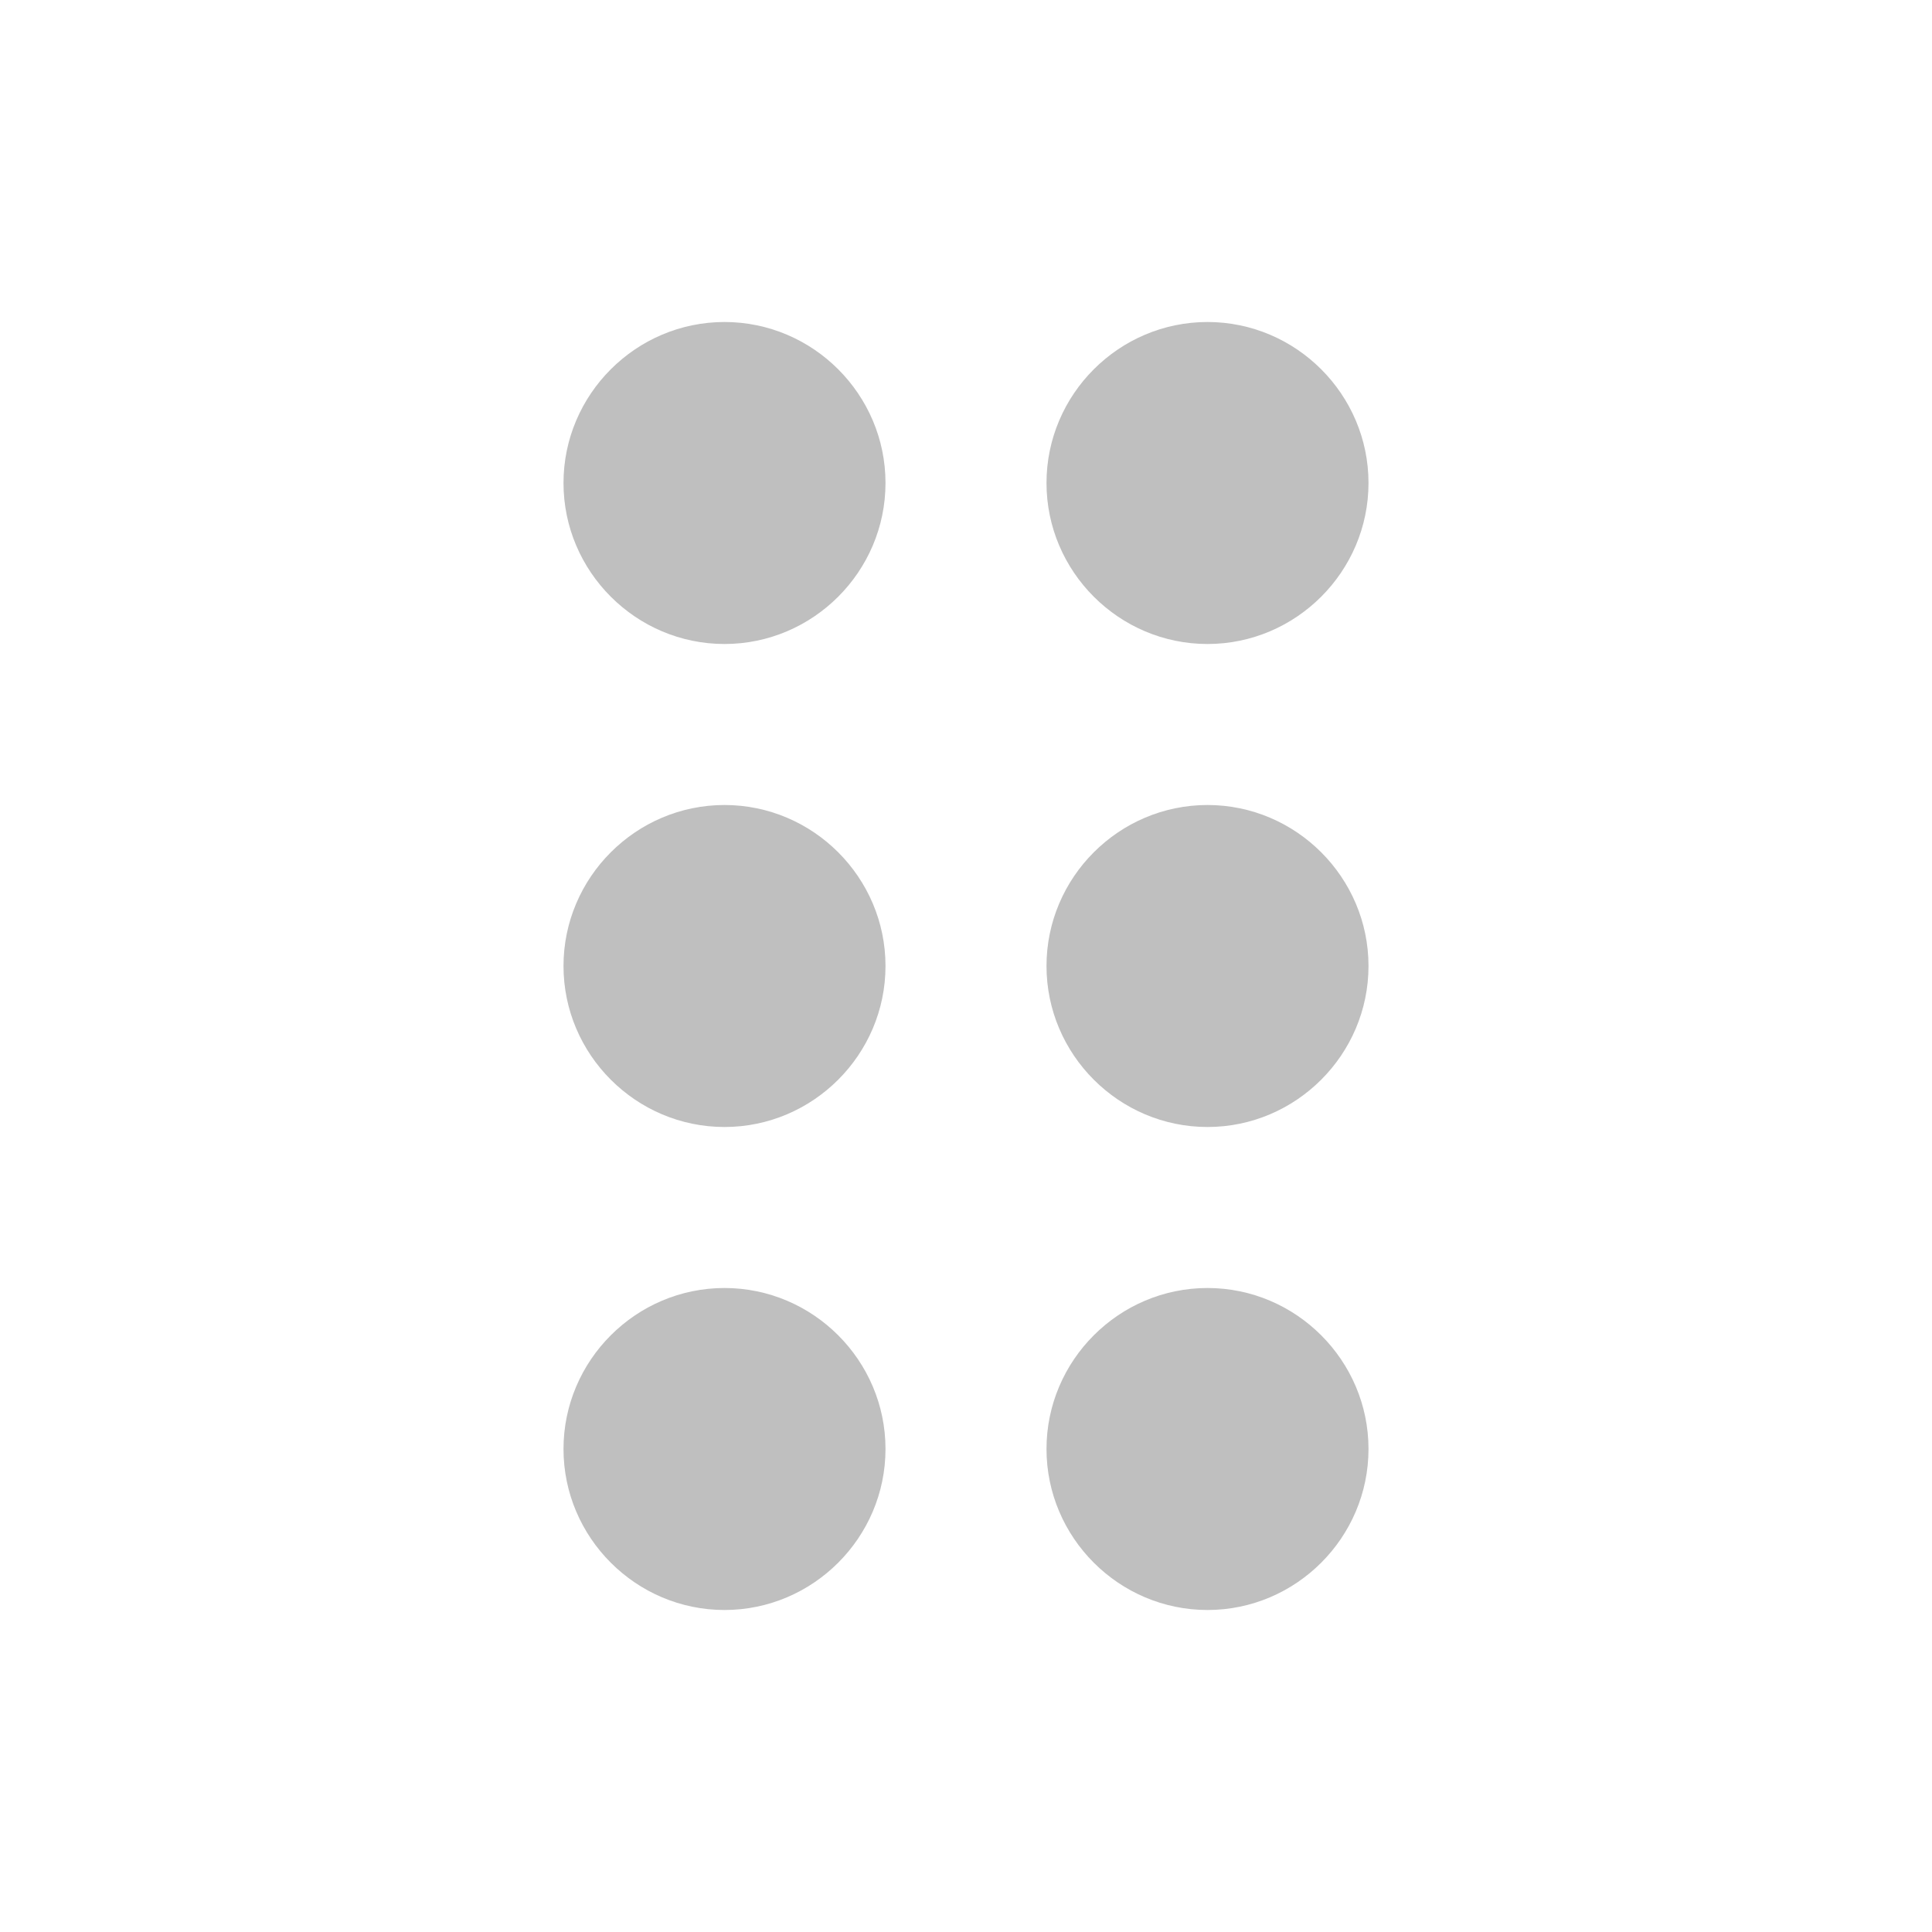
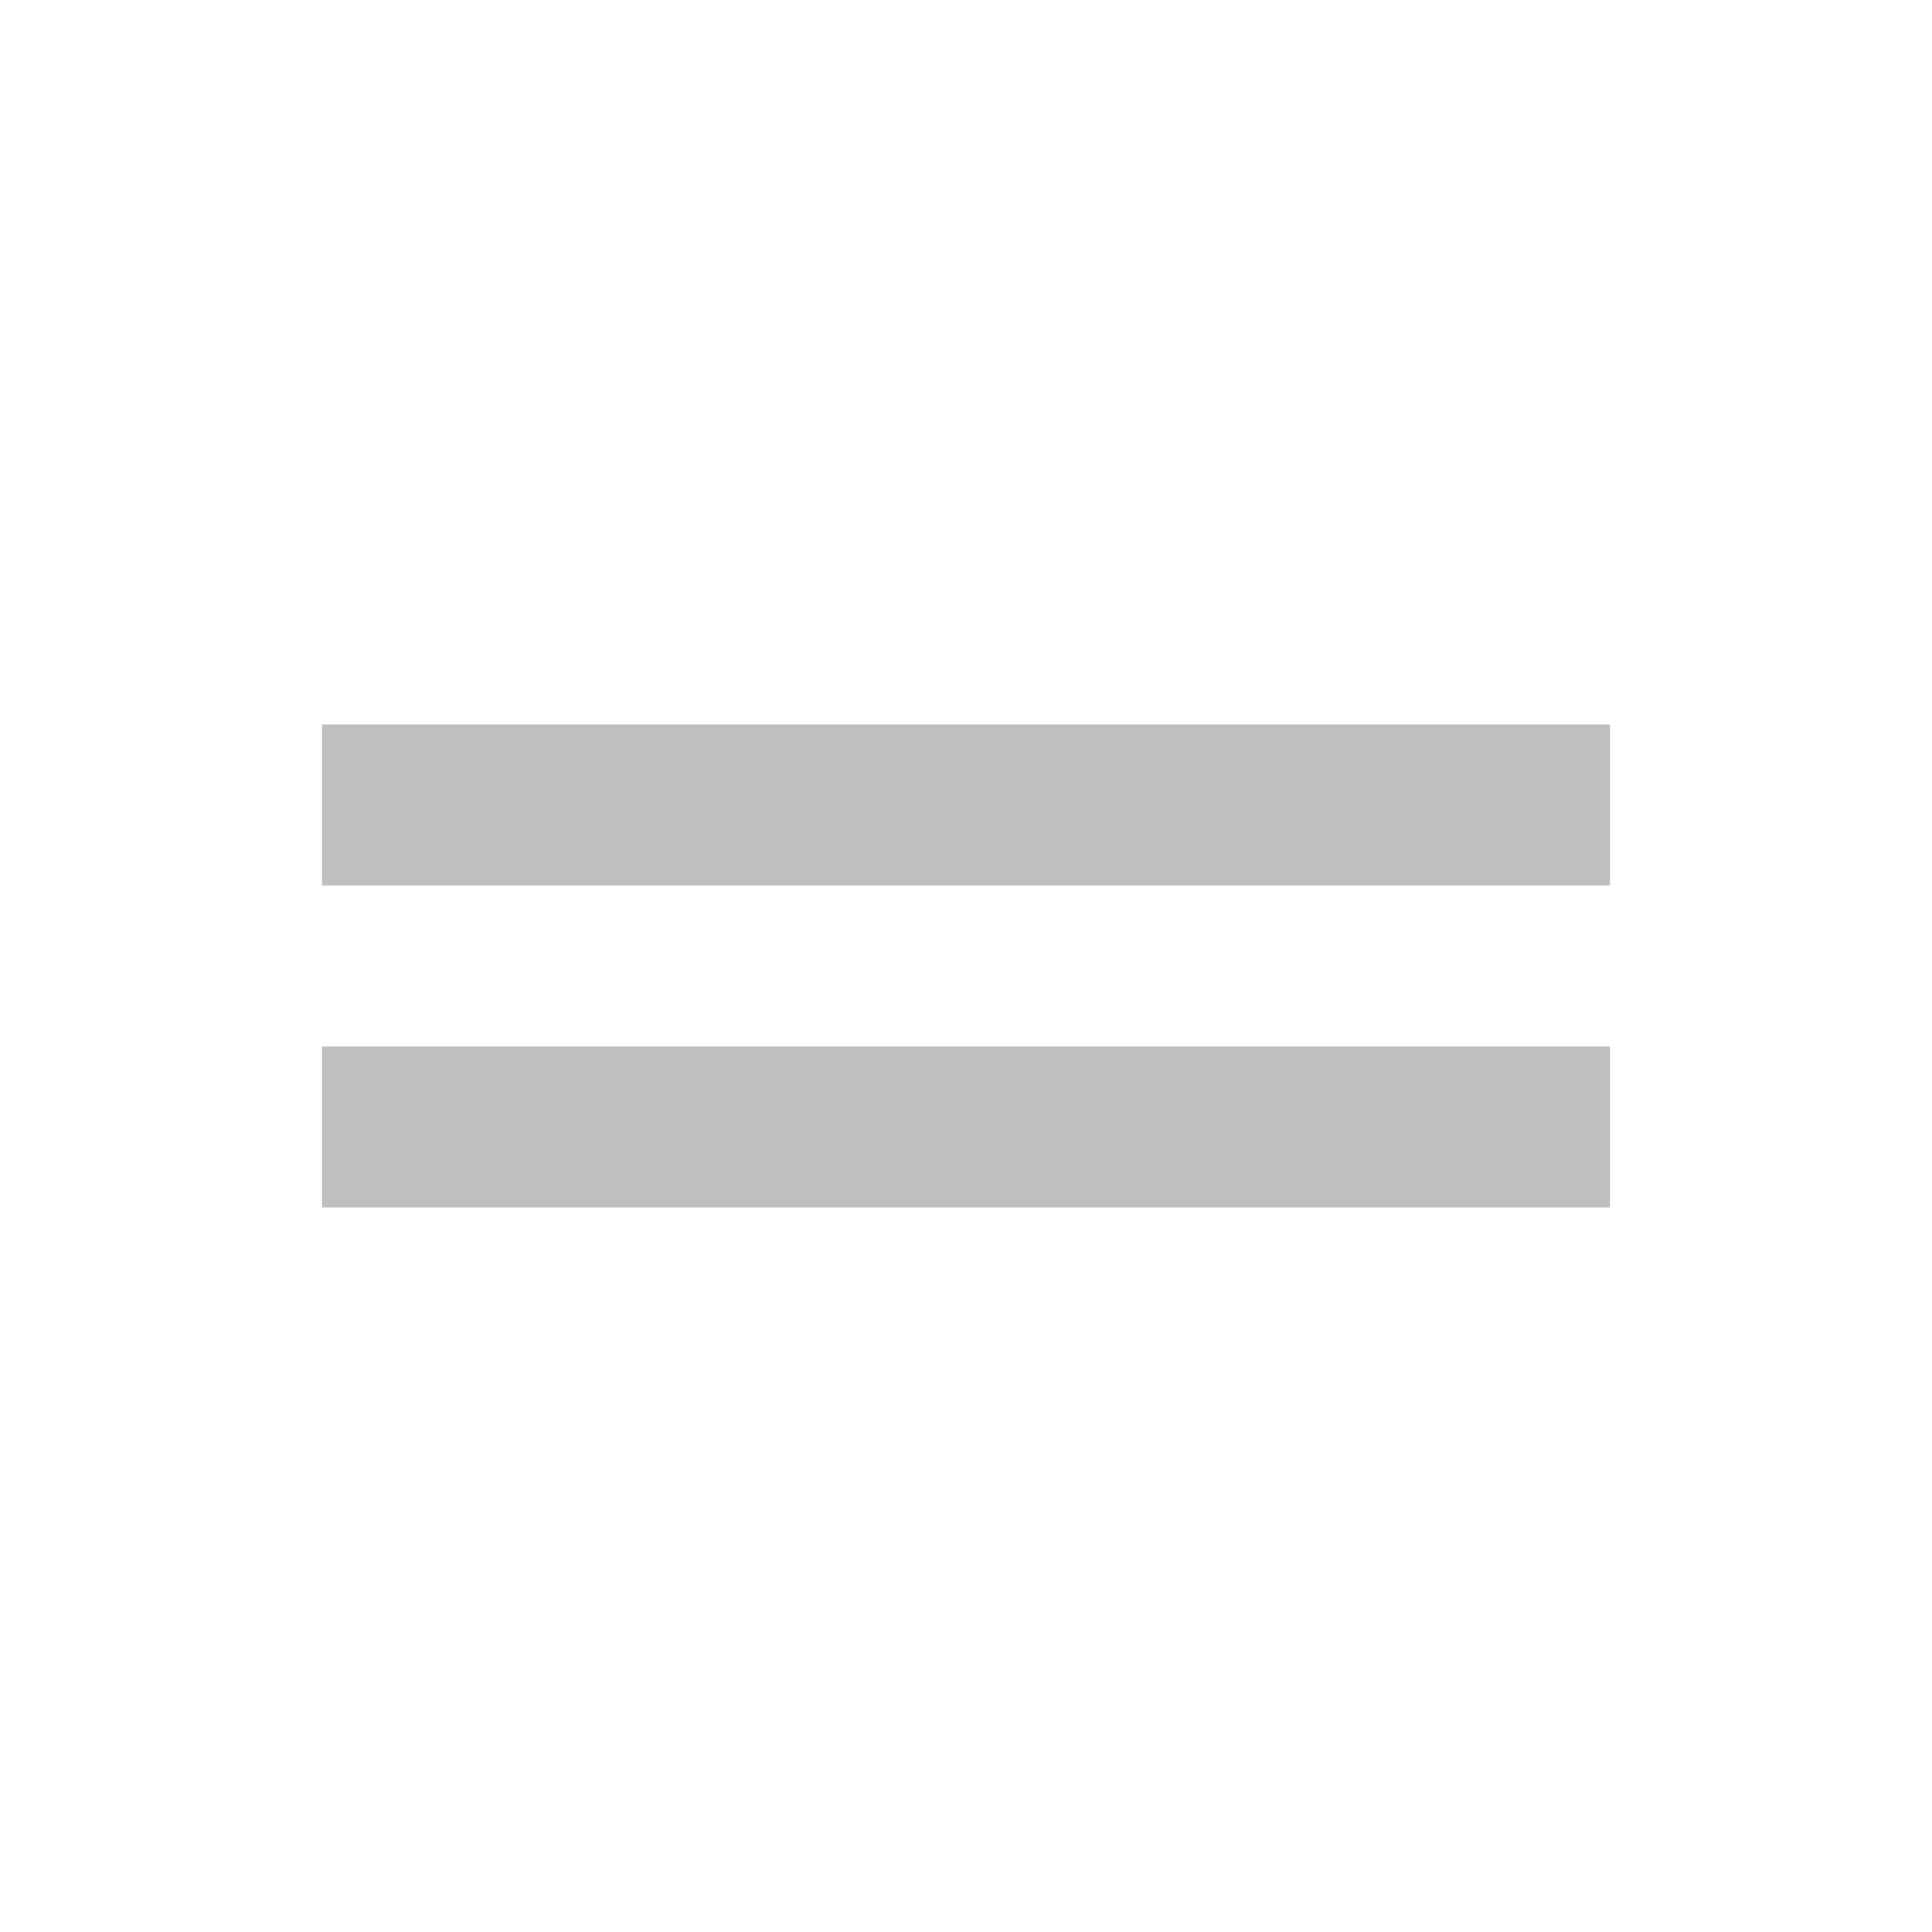
<svg xmlns="http://www.w3.org/2000/svg" width="24" height="24" viewBox="0 0 24 24">
  <g fill="none" fill-rule="evenodd">
    <path d="M0 0h24v24H0z" />
-     <path fill="#BFBFBF" fill-rule="nonzero" d="M11 18c0 1.1-.9 2-2 2s-2-.9-2-2 .9-2 2-2 2 .9 2 2zm-2-8c-1.1 0-2 .9-2 2s.9 2 2 2 2-.9 2-2-.9-2-2-2zm0-6c-1.1 0-2 .9-2 2s.9 2 2 2 2-.9 2-2-.9-2-2-2zm6 4c1.1 0 2-.9 2-2s-.9-2-2-2-2 .9-2 2 .9 2 2 2zm0 2c-1.1 0-2 .9-2 2s.9 2 2 2 2-.9 2-2-.9-2-2-2zm0 6c-1.1 0-2 .9-2 2s.9 2 2 2 2-.9 2-2-.9-2-2-2z" />
+     <path fill="#BFBFBF" fill-rule="nonzero" d="M20 9H4v2h16V9zM4 15h16v-2H4v2z" />
  </g>
</svg>
